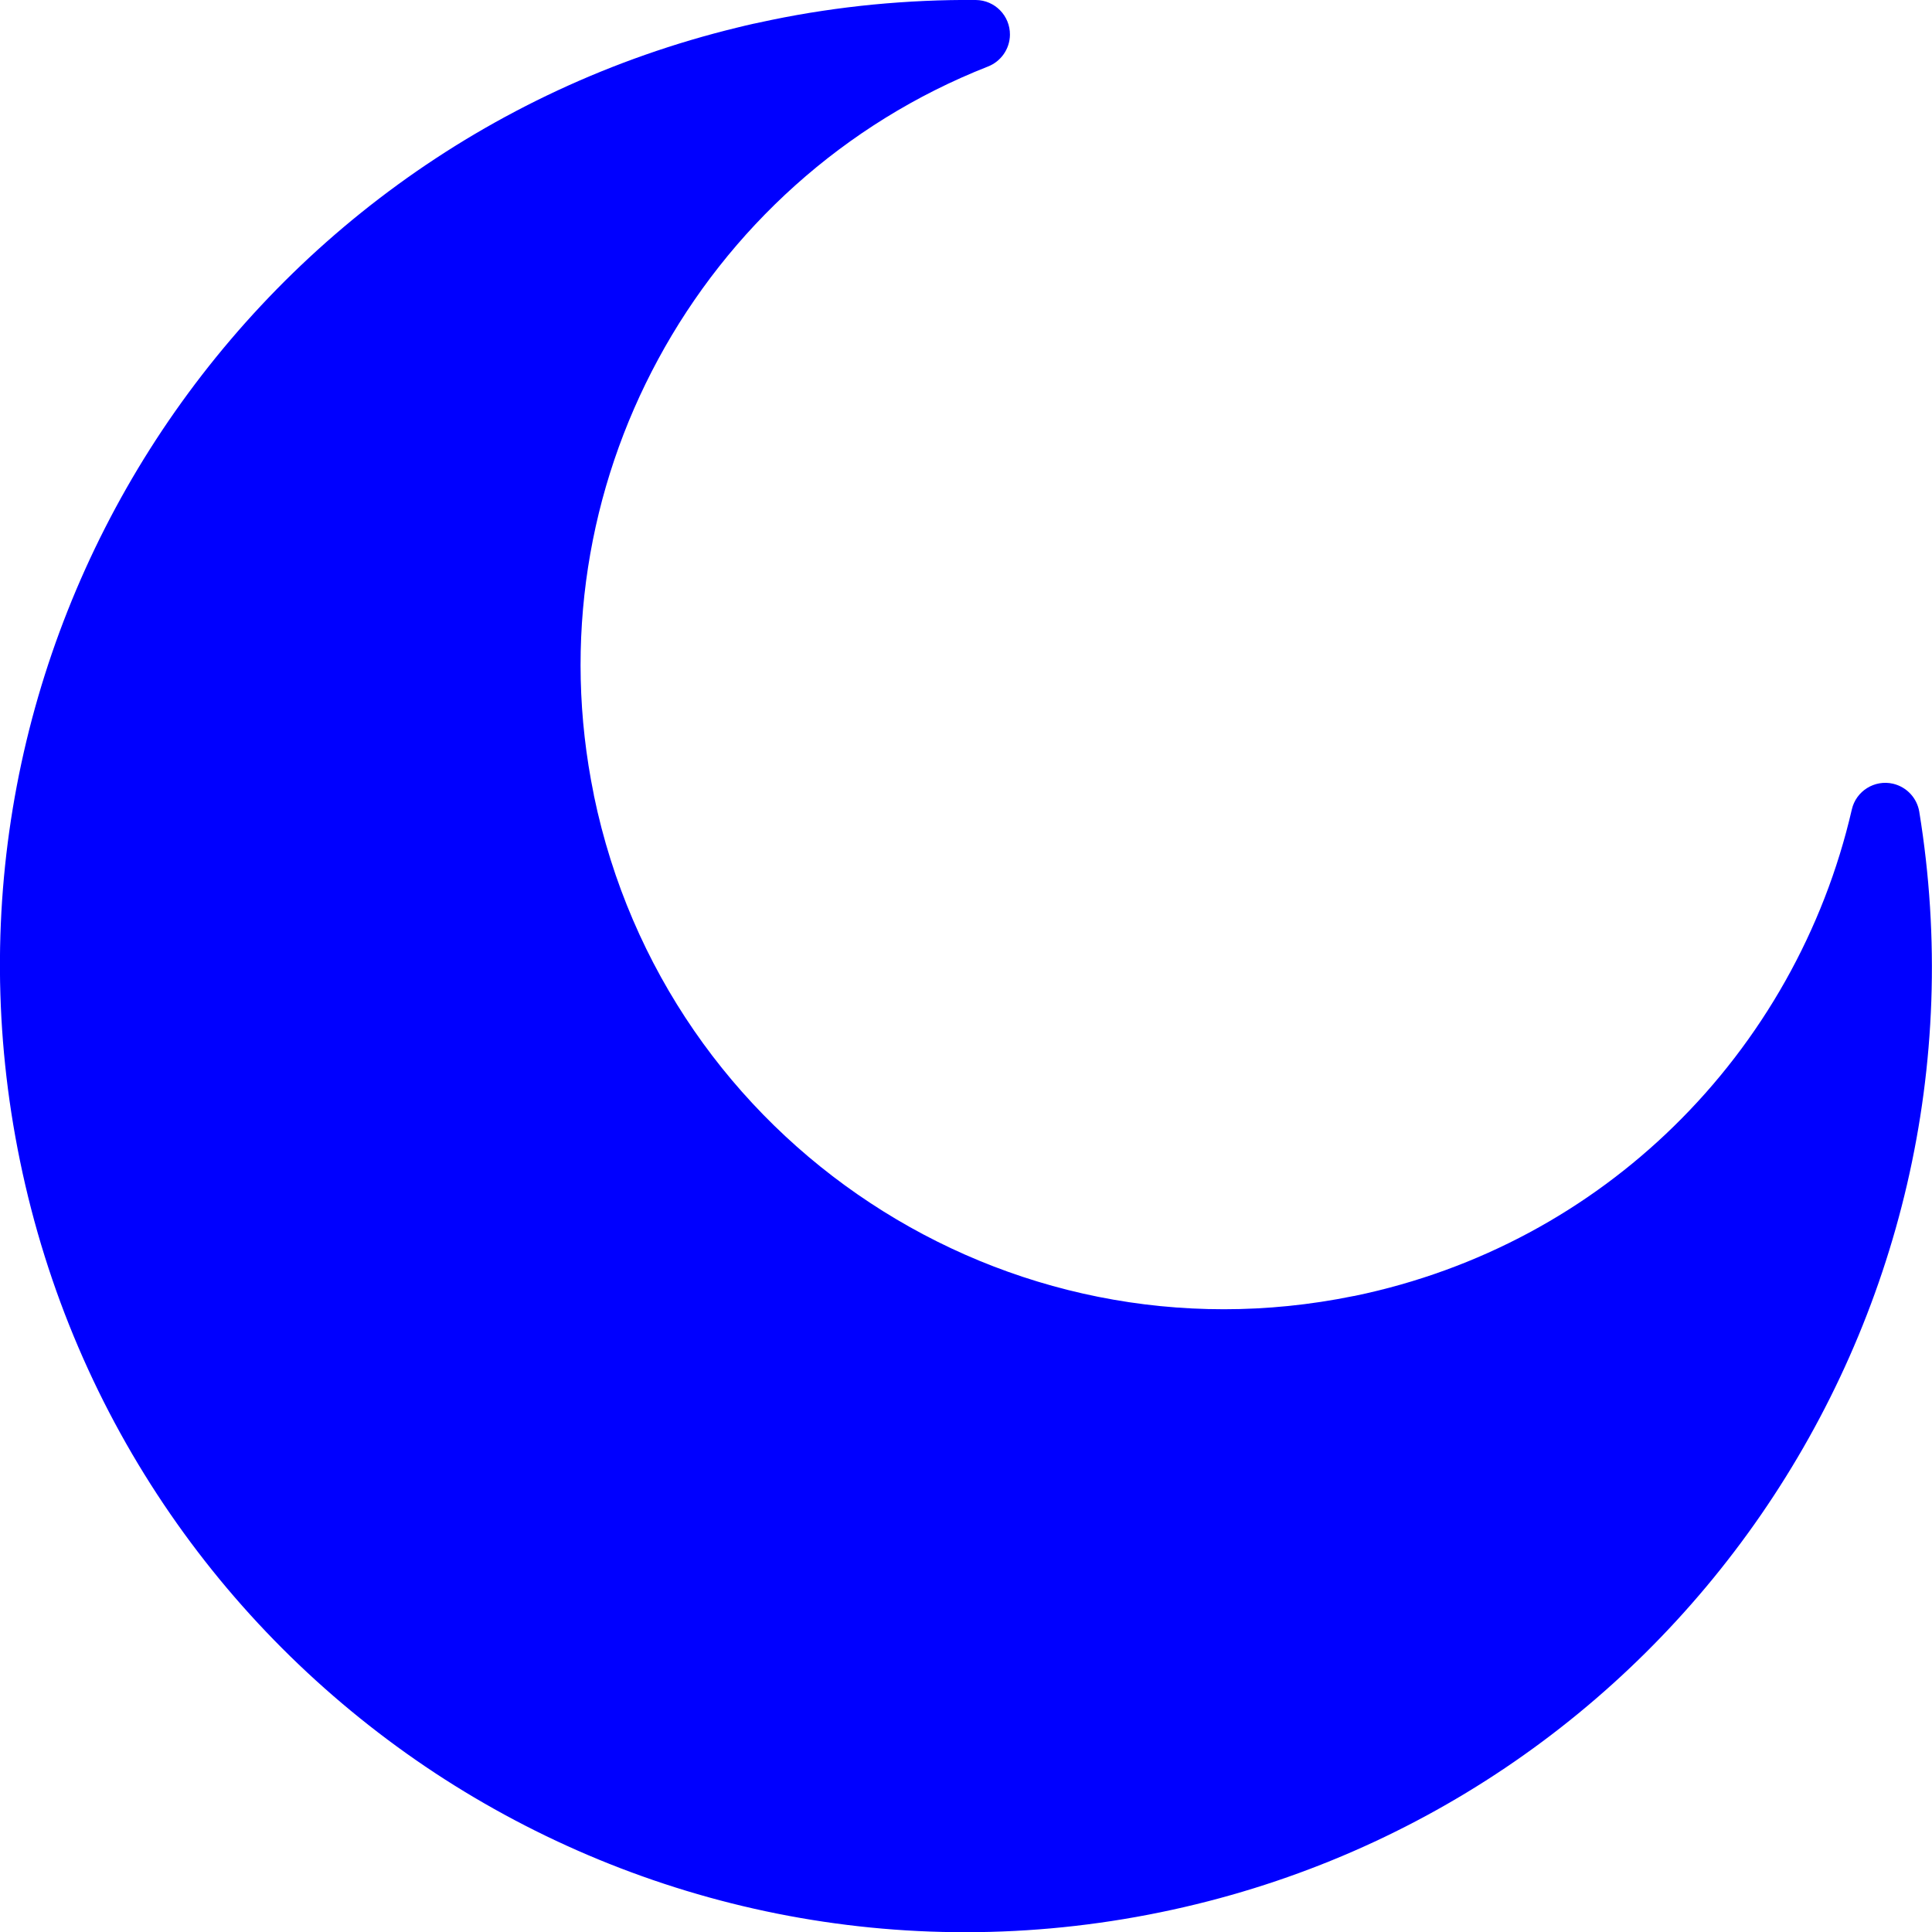
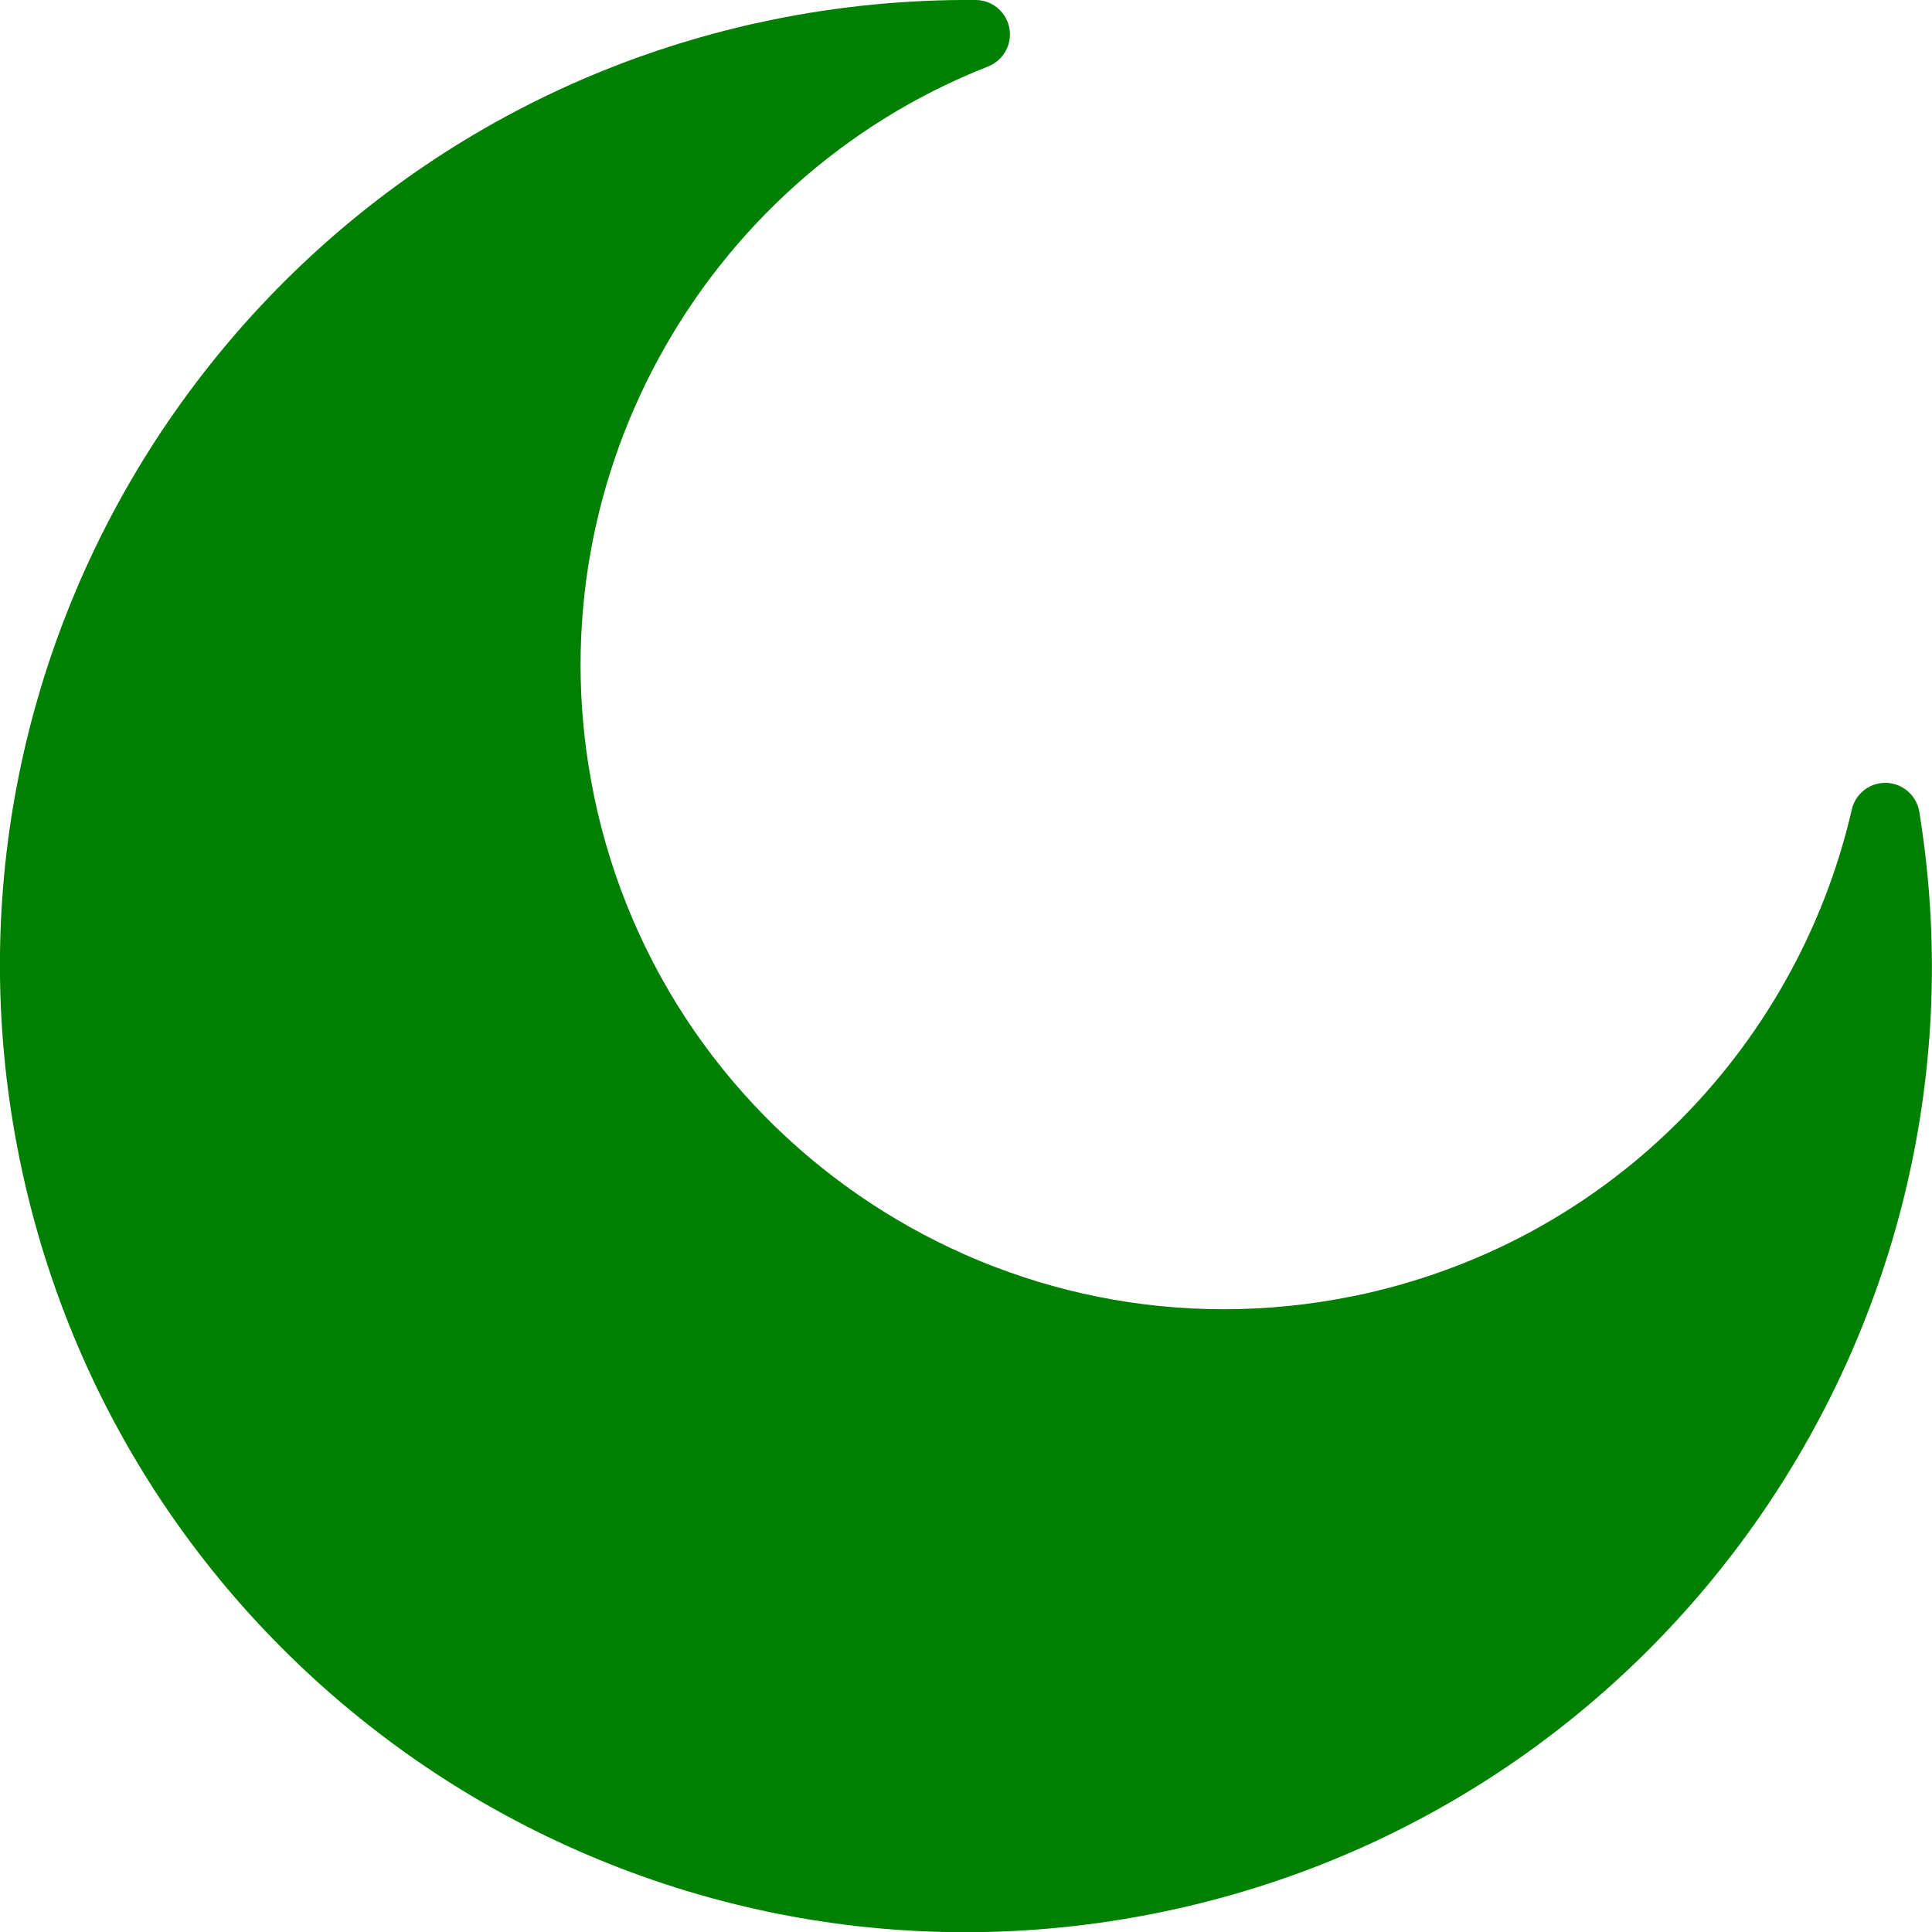
<svg xmlns="http://www.w3.org/2000/svg" version="1.1" id="Layer_1" x="0px" y="0px" viewBox="0 0 122.88 122.89" style="enable-background:new 0 0 122.88 122.89" xml:space="preserve">
  <g>
-     <path fill="blue" d="M49.06,1.27c2.17-0.45,4.34-0.77,6.48-0.98c2.2-0.21,4.38-0.31,6.53-0.29c1.21,0.01,2.18,1,2.17,2.21 c-0.01,0.93-0.6,1.72-1.42,2.03c-9.15,3.6-16.47,10.31-20.96,18.62c-4.42,8.17-6.1,17.88-4.09,27.68l0.01,0.07 c2.29,11.06,8.83,20.15,17.58,25.91c8.74,5.76,19.67,8.18,30.73,5.92l0.07-0.01c7.96-1.65,14.89-5.49,20.3-10.78 c5.6-5.47,9.56-12.48,11.33-20.16c0.27-1.18,1.45-1.91,2.62-1.64c0.89,0.21,1.53,0.93,1.67,1.78c2.64,16.2-1.35,32.07-10.06,44.71 c-8.67,12.58-22.03,21.97-38.18,25.29c-16.62,3.42-33.05-0.22-46.18-8.86C14.52,104.1,4.69,90.45,1.27,73.83 C-2.07,57.6,1.32,41.55,9.53,28.58C17.78,15.57,30.88,5.64,46.91,1.75c0.31-0.08,0.67-0.16,1.06-0.25l0.01,0l0,0L49.06,1.27 L49.06,1.27z" />
+     <path fill="green" d="M49.06,1.27c2.17-0.45,4.34-0.77,6.48-0.98c2.2-0.21,4.38-0.31,6.53-0.29c1.21,0.01,2.18,1,2.17,2.21 c-0.01,0.93-0.6,1.72-1.42,2.03c-9.15,3.6-16.47,10.31-20.96,18.62c-4.42,8.17-6.1,17.88-4.09,27.68l0.01,0.07 c2.29,11.06,8.83,20.15,17.58,25.91c8.74,5.76,19.67,8.18,30.73,5.92l0.07-0.01c7.96-1.65,14.89-5.49,20.3-10.78 c5.6-5.47,9.56-12.48,11.33-20.16c0.27-1.18,1.45-1.91,2.62-1.64c0.89,0.21,1.53,0.93,1.67,1.78c2.64,16.2-1.35,32.07-10.06,44.71 c-8.67,12.58-22.03,21.97-38.18,25.29c-16.62,3.42-33.05-0.22-46.18-8.86C14.52,104.1,4.69,90.45,1.27,73.83 C-2.07,57.6,1.32,41.55,9.53,28.58C17.78,15.57,30.88,5.64,46.91,1.75c0.31-0.08,0.67-0.16,1.06-0.25l0.01,0l0,0L49.06,1.27 L49.06,1.27z" />
  </g>
</svg>
